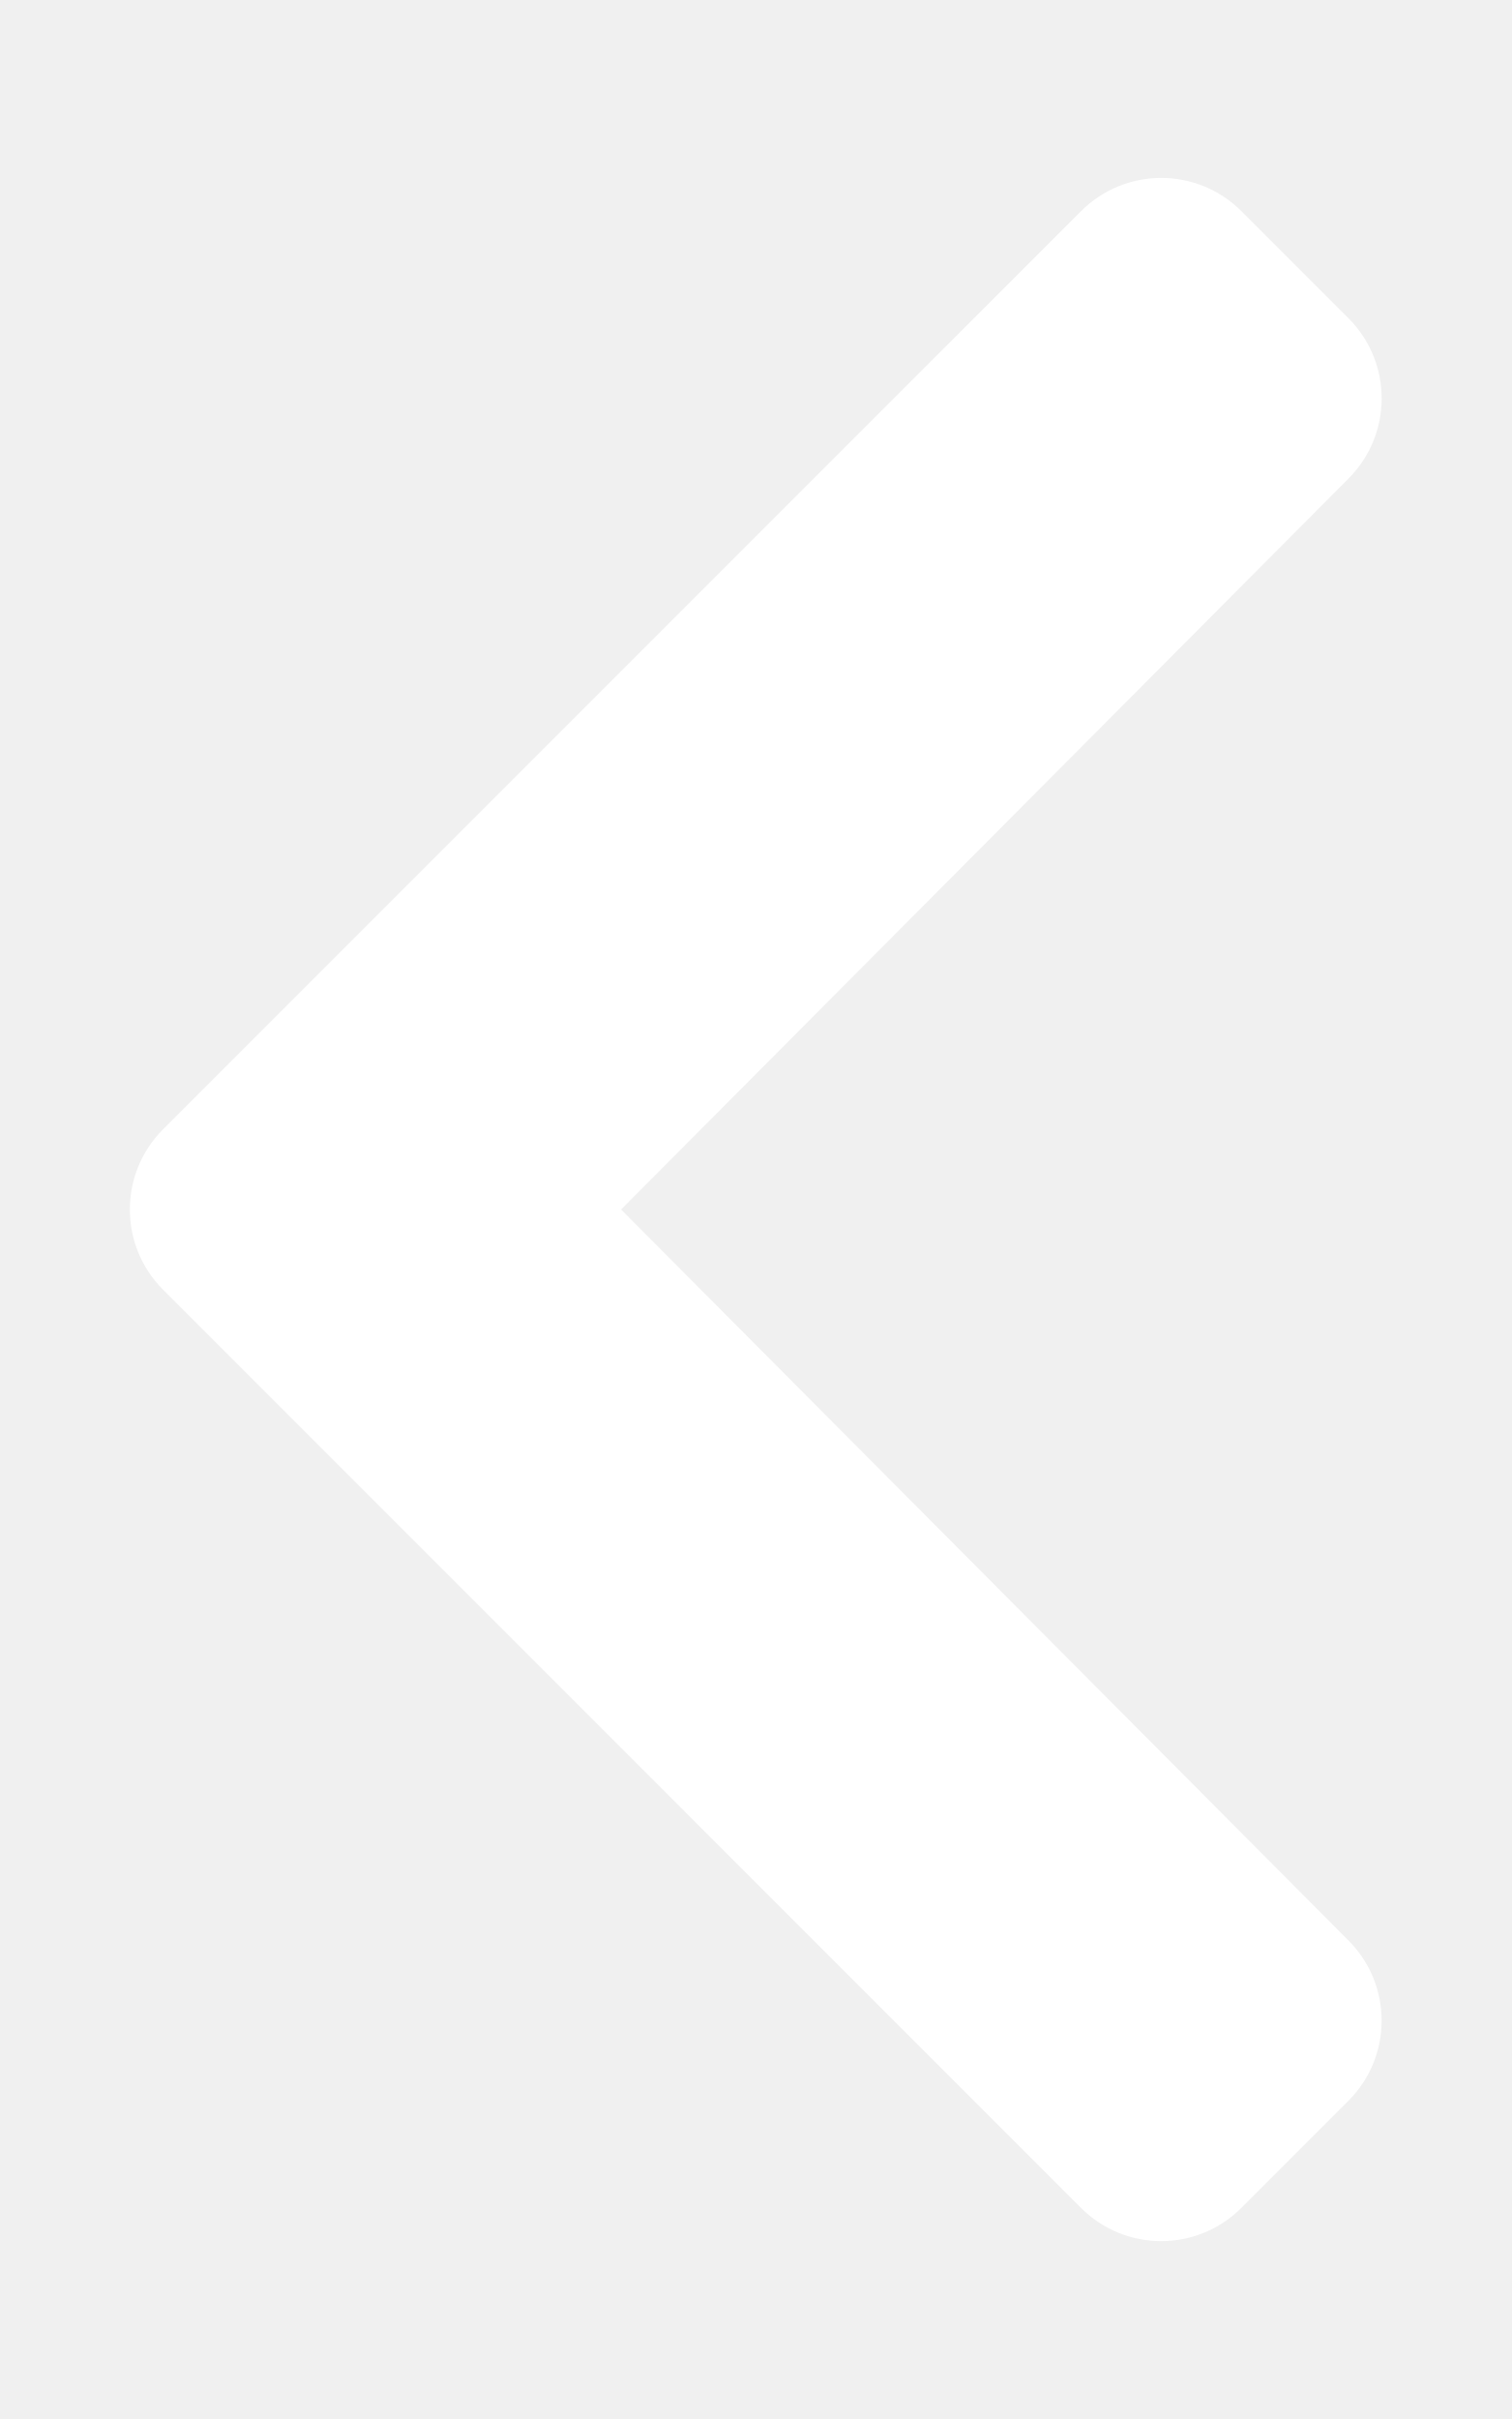
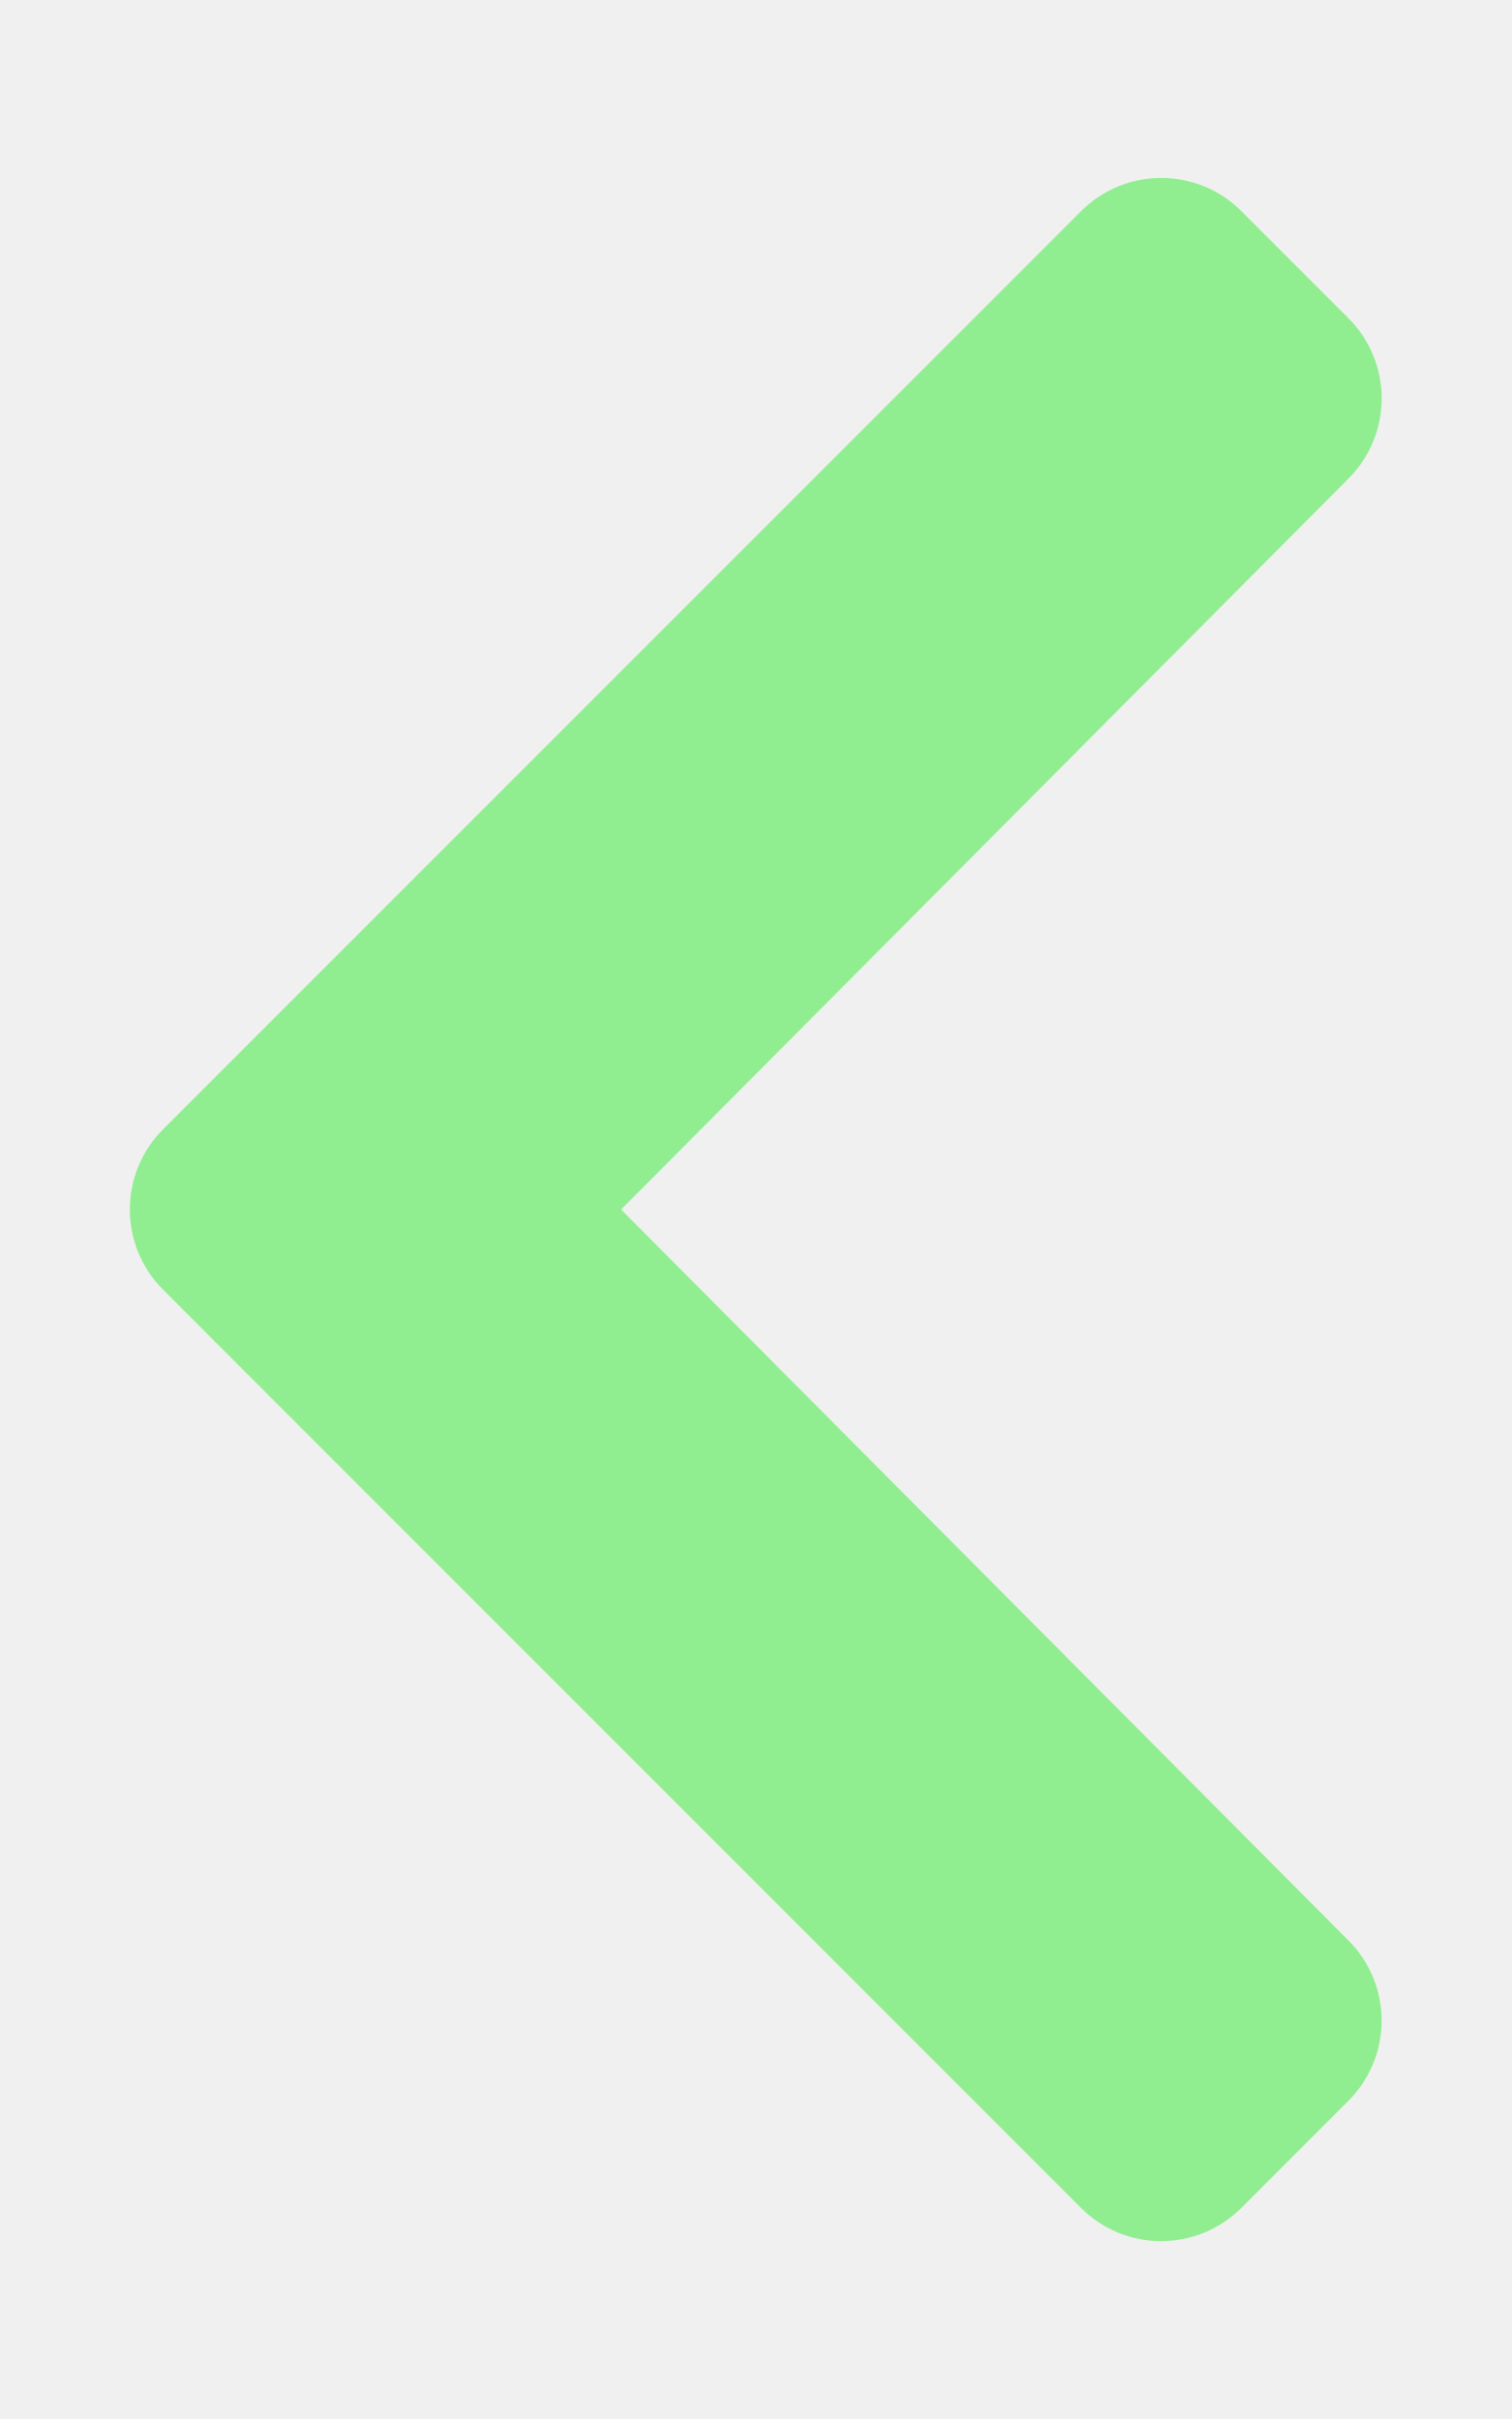
<svg xmlns="http://www.w3.org/2000/svg" aria-hidden="true" focusable="false" data-prefix="fas" data-icon="chevron-left" class="svg-inline--fa fa-chevron-left fa-w-10" role="img" viewBox="0 0 320 512">
-   <path fill="#fff" d="M34.52 239.03L228.87 44.69c9.37-9.37 24.57-9.37 33.94 0l22.67 22.67c9.36 9.36 9.37 24.52.04 33.9L131.49 256l154.02 154.75c9.34 9.38 9.32 24.54-.04 33.9l-22.67 22.67c-9.37 9.37-24.57 9.37-33.94 0L34.52 272.97c-9.37-9.37-9.37-24.57 0-33.94z" />
+   <path fill="lightgreen" d="M34.52 239.03L228.87 44.69c9.37-9.37 24.57-9.37 33.94 0l22.67 22.67c9.36 9.36 9.37 24.52.04 33.9L131.49 256l154.02 154.75c9.34 9.38 9.32 24.54-.04 33.9l-22.67 22.67c-9.37 9.37-24.57 9.37-33.94 0L34.52 272.97c-9.37-9.37-9.37-24.57 0-33.94z" />
</svg>
